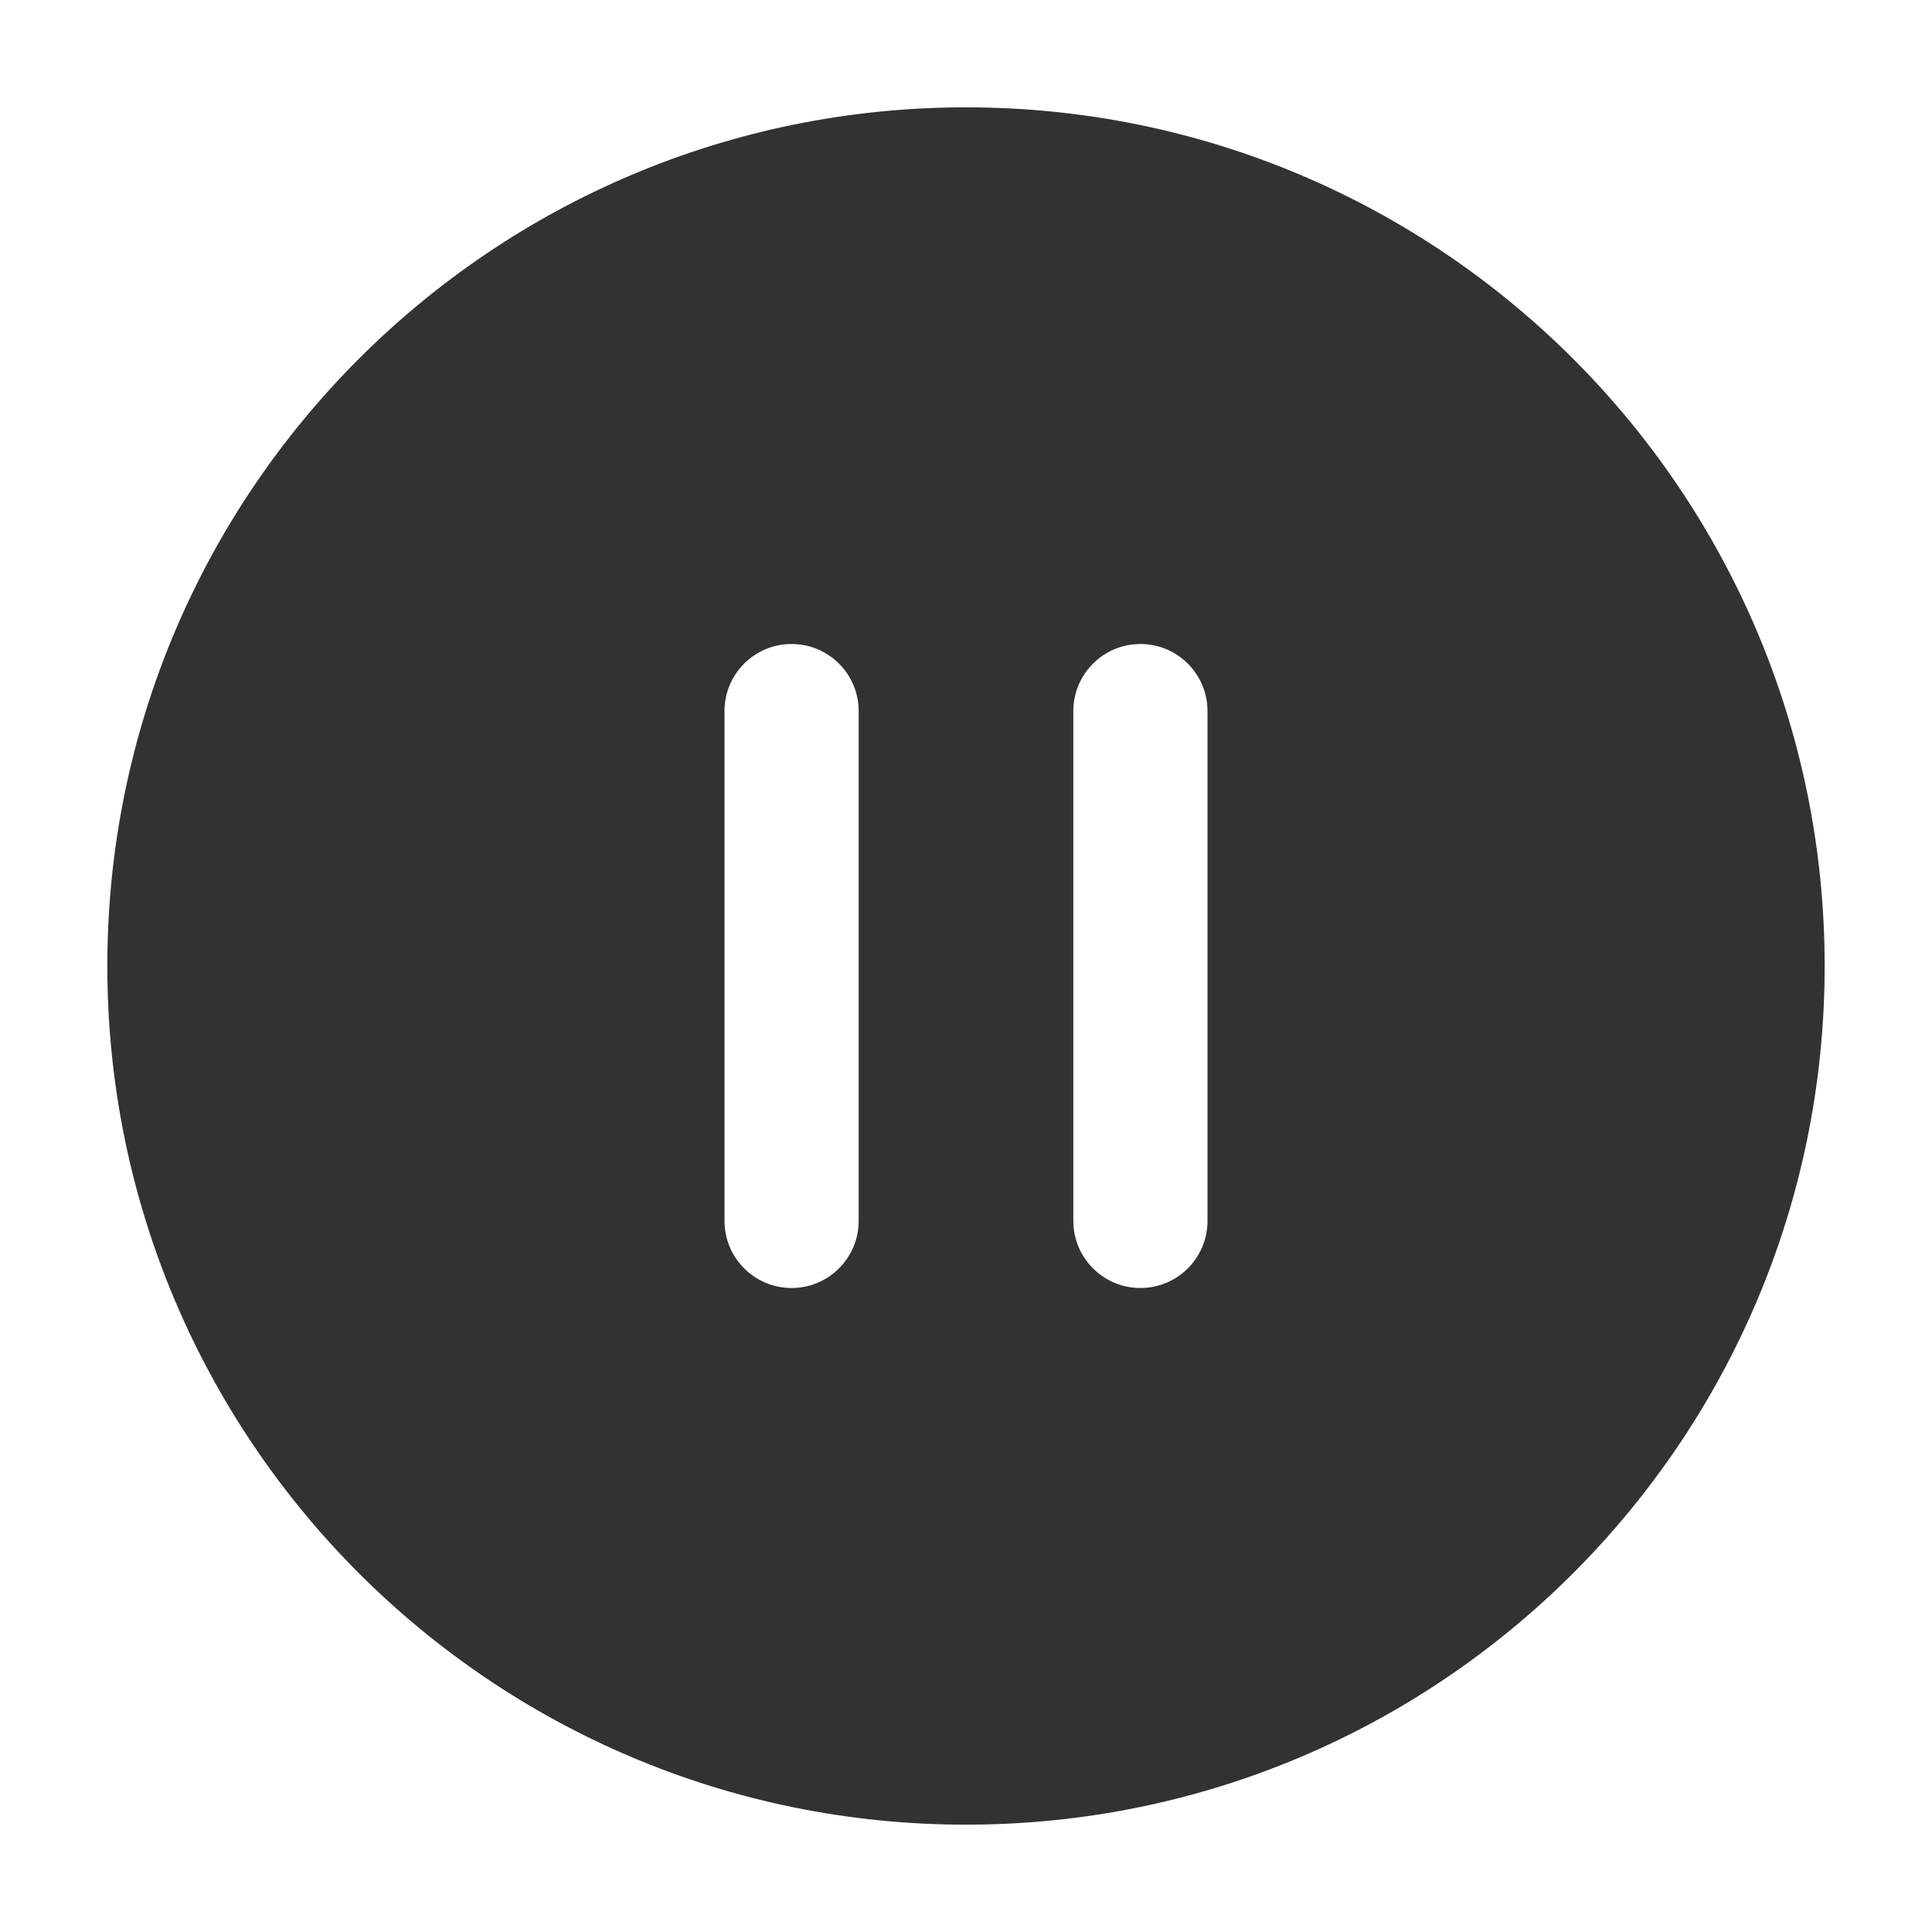
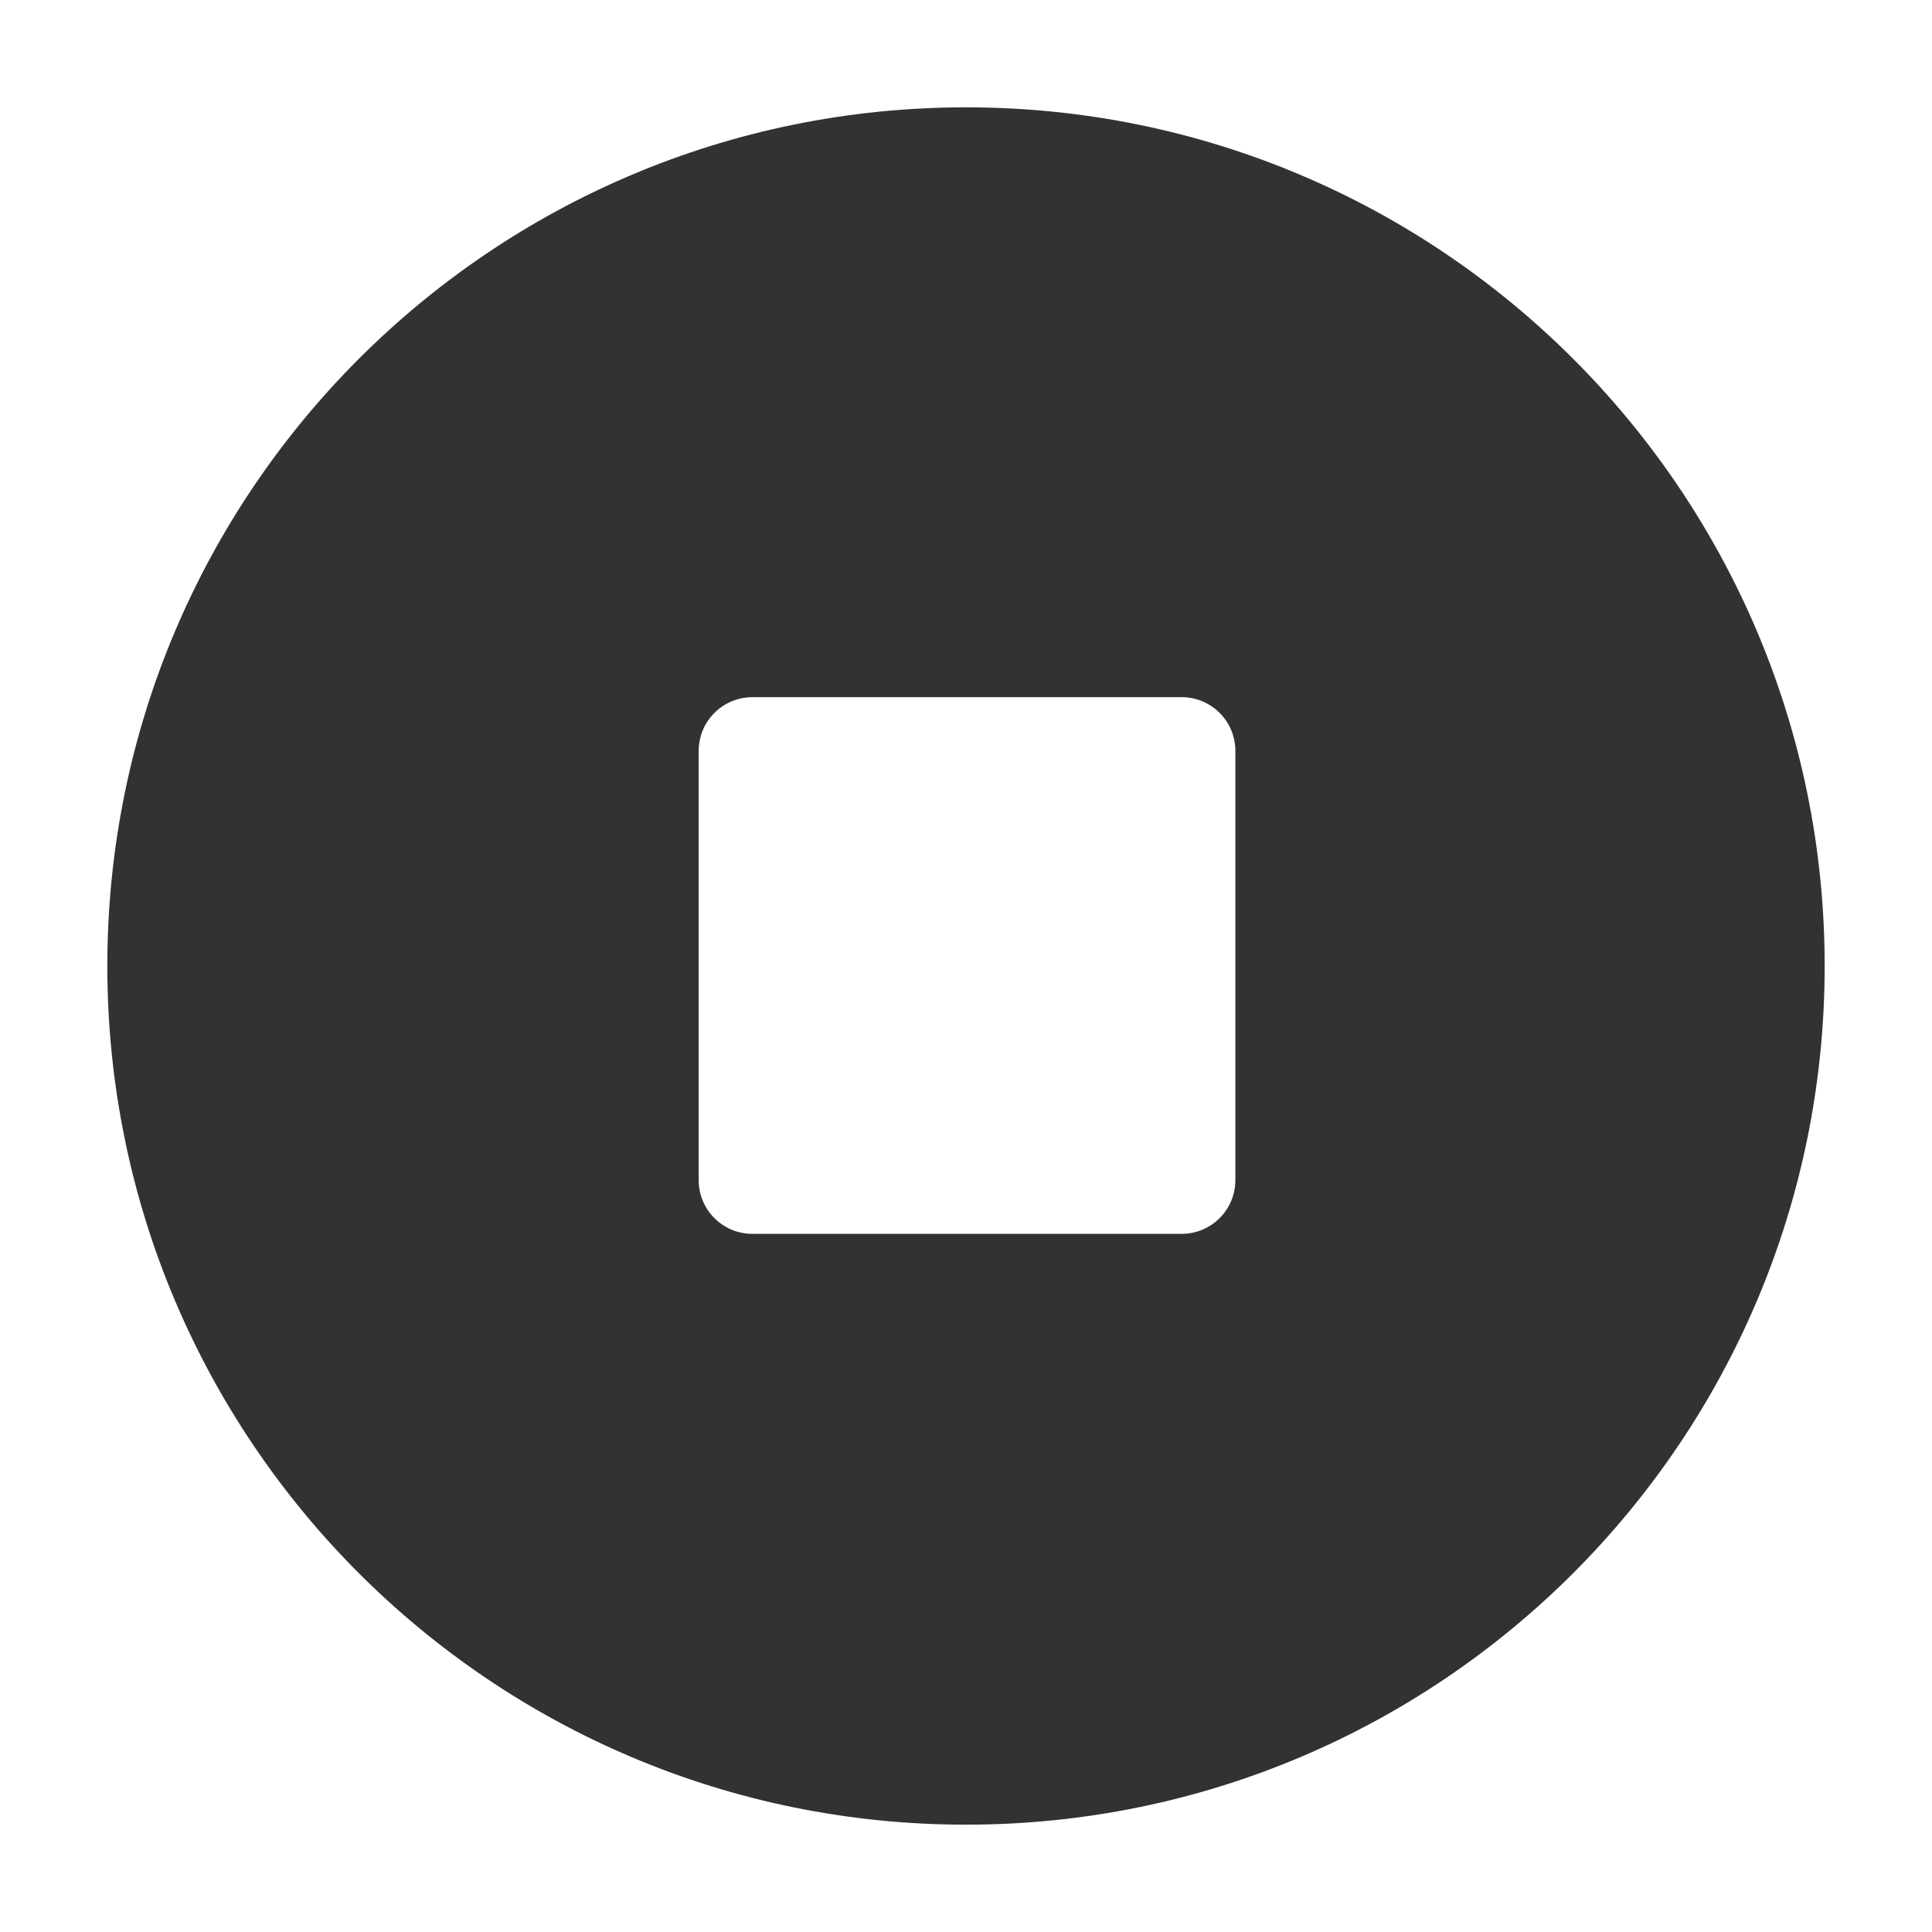
<svg xmlns="http://www.w3.org/2000/svg" width="1000" height="1000">
-   <path d="M500 944.444C254.54 944.444 55.556 745.46 55.556 500S254.54 55.556 500 55.556 944.444 254.54 944.444 500 745.46 944.444 500 944.444zm-90.278-611.11c-19.176 0-34.722 15.545-34.722 34.722v263.888c0 19.177 15.546 34.723 34.722 34.723 19.177 0 34.722-15.546 34.722-34.723V368.056c0-19.177-15.545-34.723-34.722-34.723zm180.556 0c-19.177 0-34.722 15.545-34.722 34.722v263.888c0 19.177 15.545 34.723 34.722 34.723 19.176 0 34.722-15.546 34.722-34.723V368.056c0-19.177-15.546-34.723-34.722-34.723z" fill="#323233" fill-rule="evenodd" />
+   <path d="M500 944.444C254.54 944.444 55.556 745.46 55.556 500S254.54 55.556 500 55.556 944.444 254.54 944.444 500 745.46 944.444 500 944.444zm-110.578-583.58c-15.341 0-27.778 12.436-27.778 27.777v222.222c0 15.342 12.437 27.778 27.778 27.778h222.222c15.342 0 27.778-12.436 27.778-27.778V388.641c0-15.341-12.436-27.778-27.778-27.778H389.422z" fill="#323233" fill-rule="evenodd" />
</svg>
